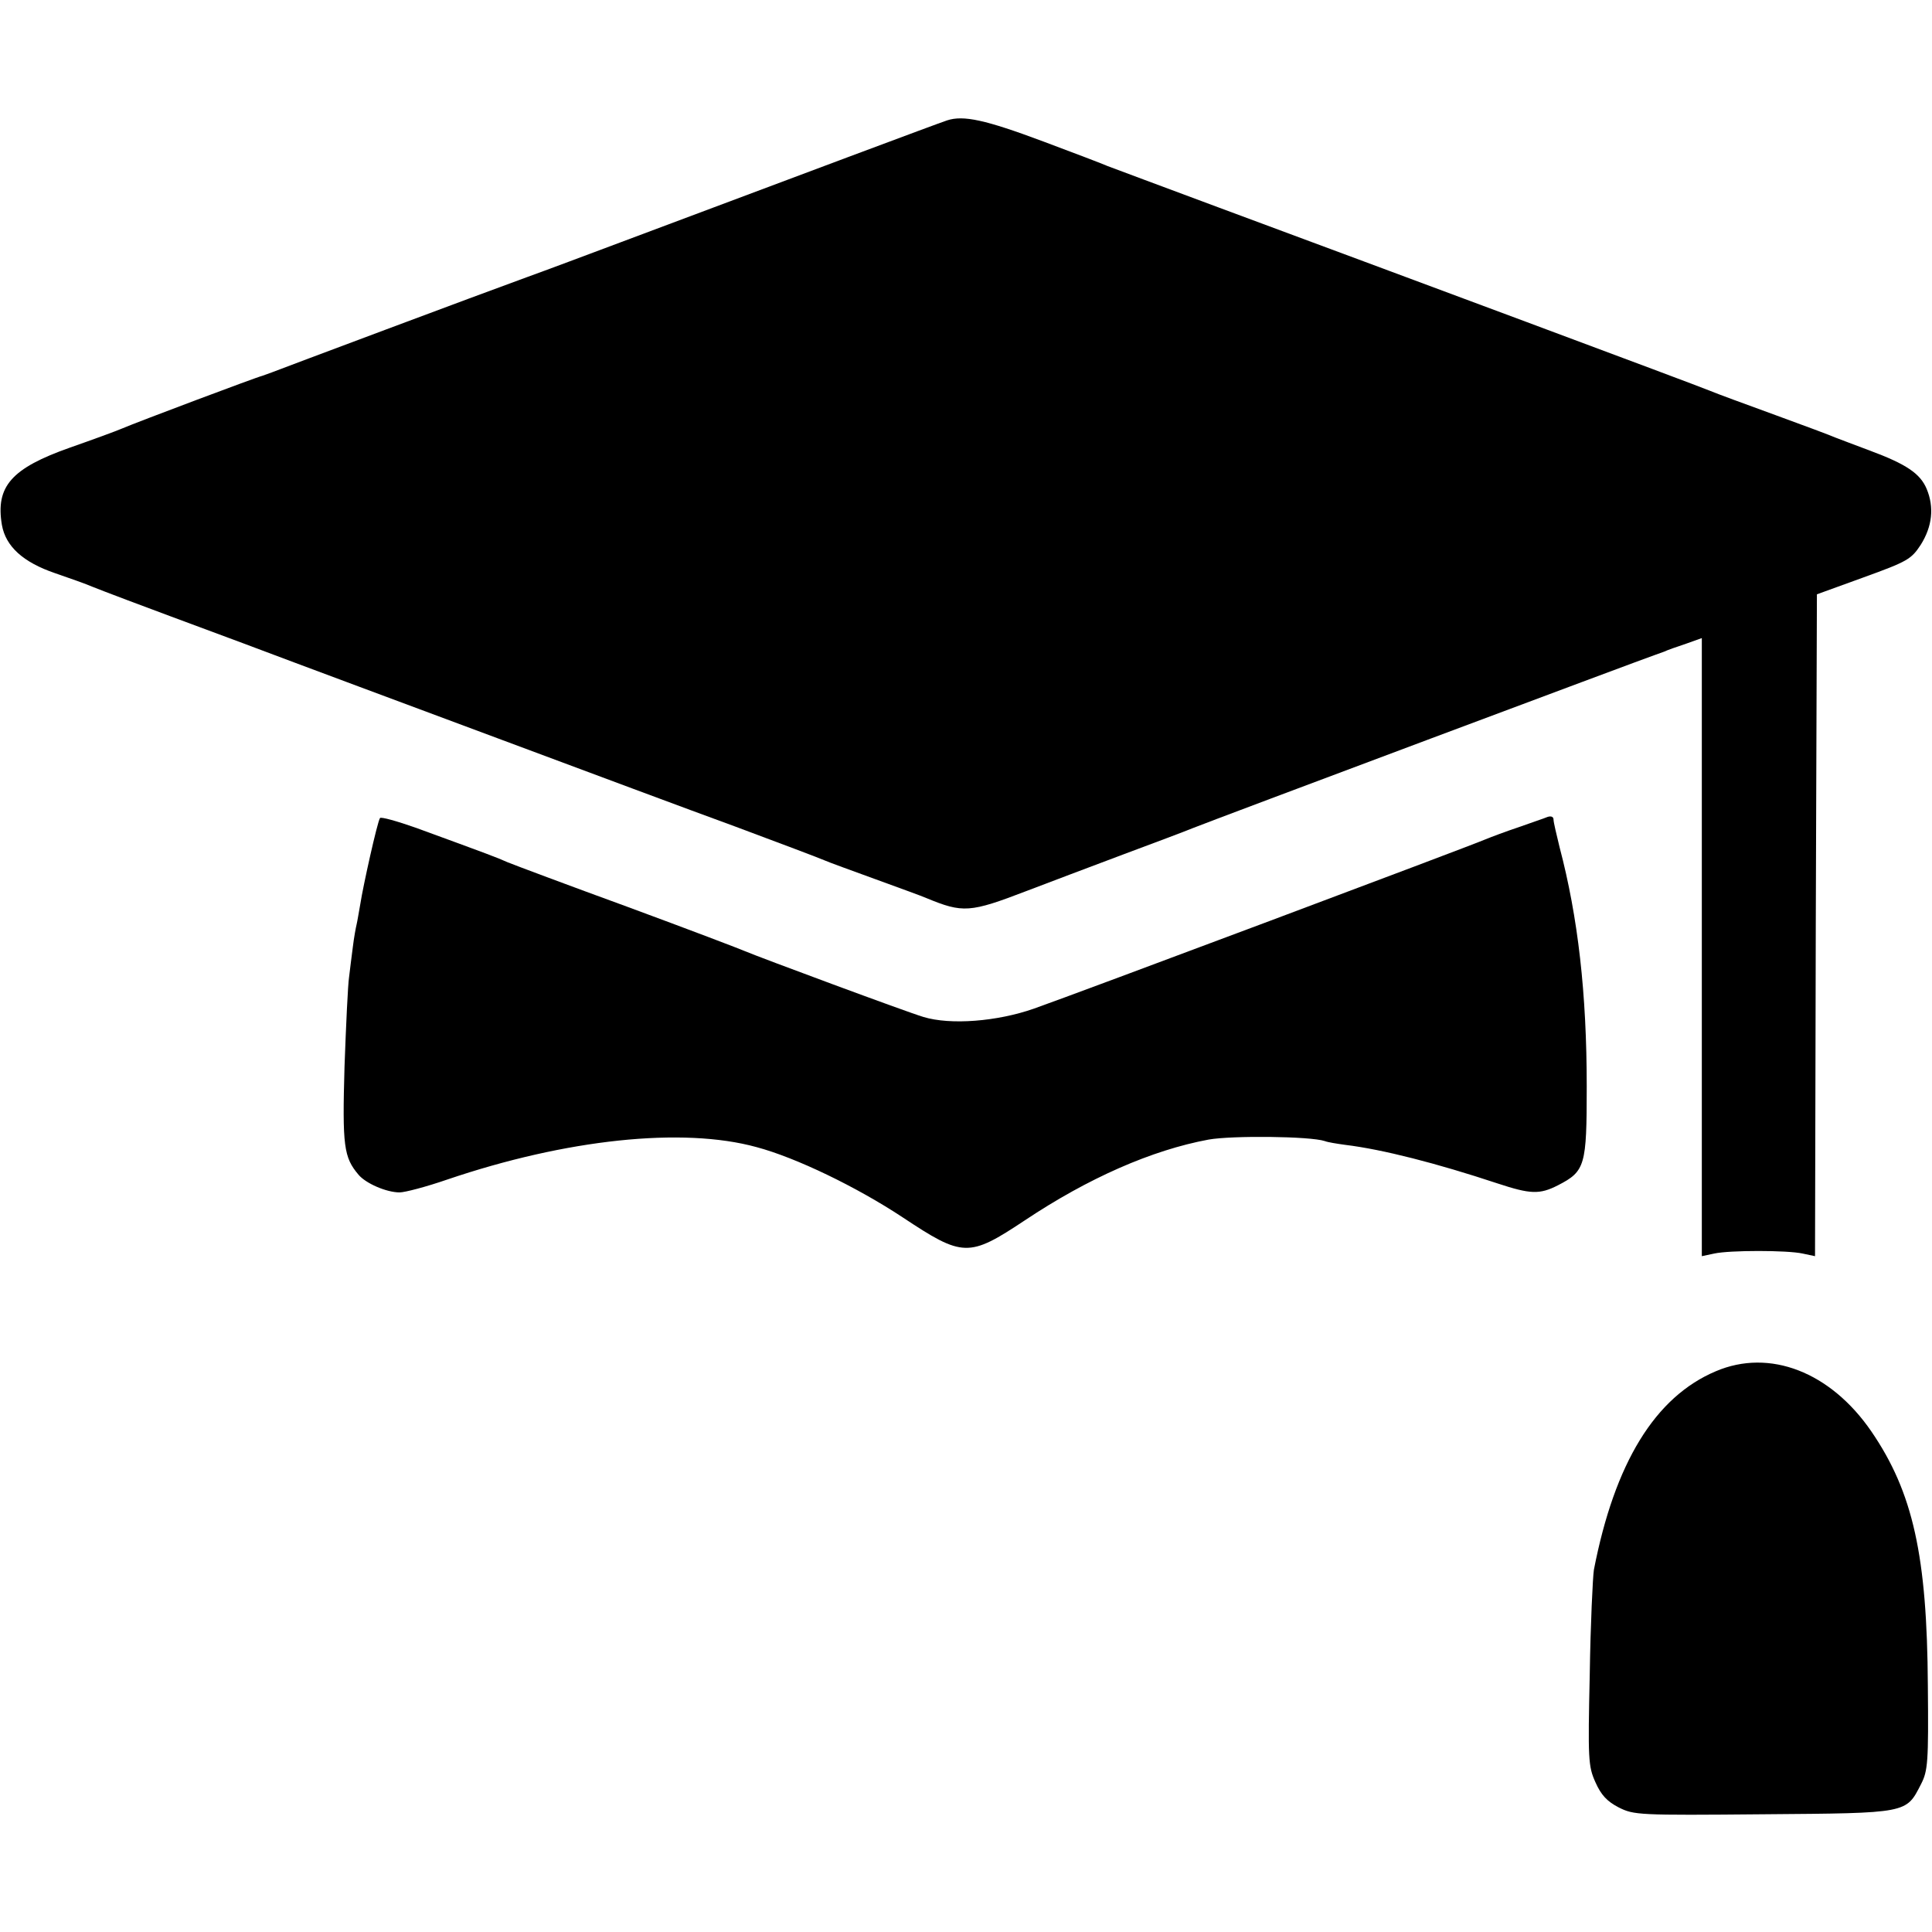
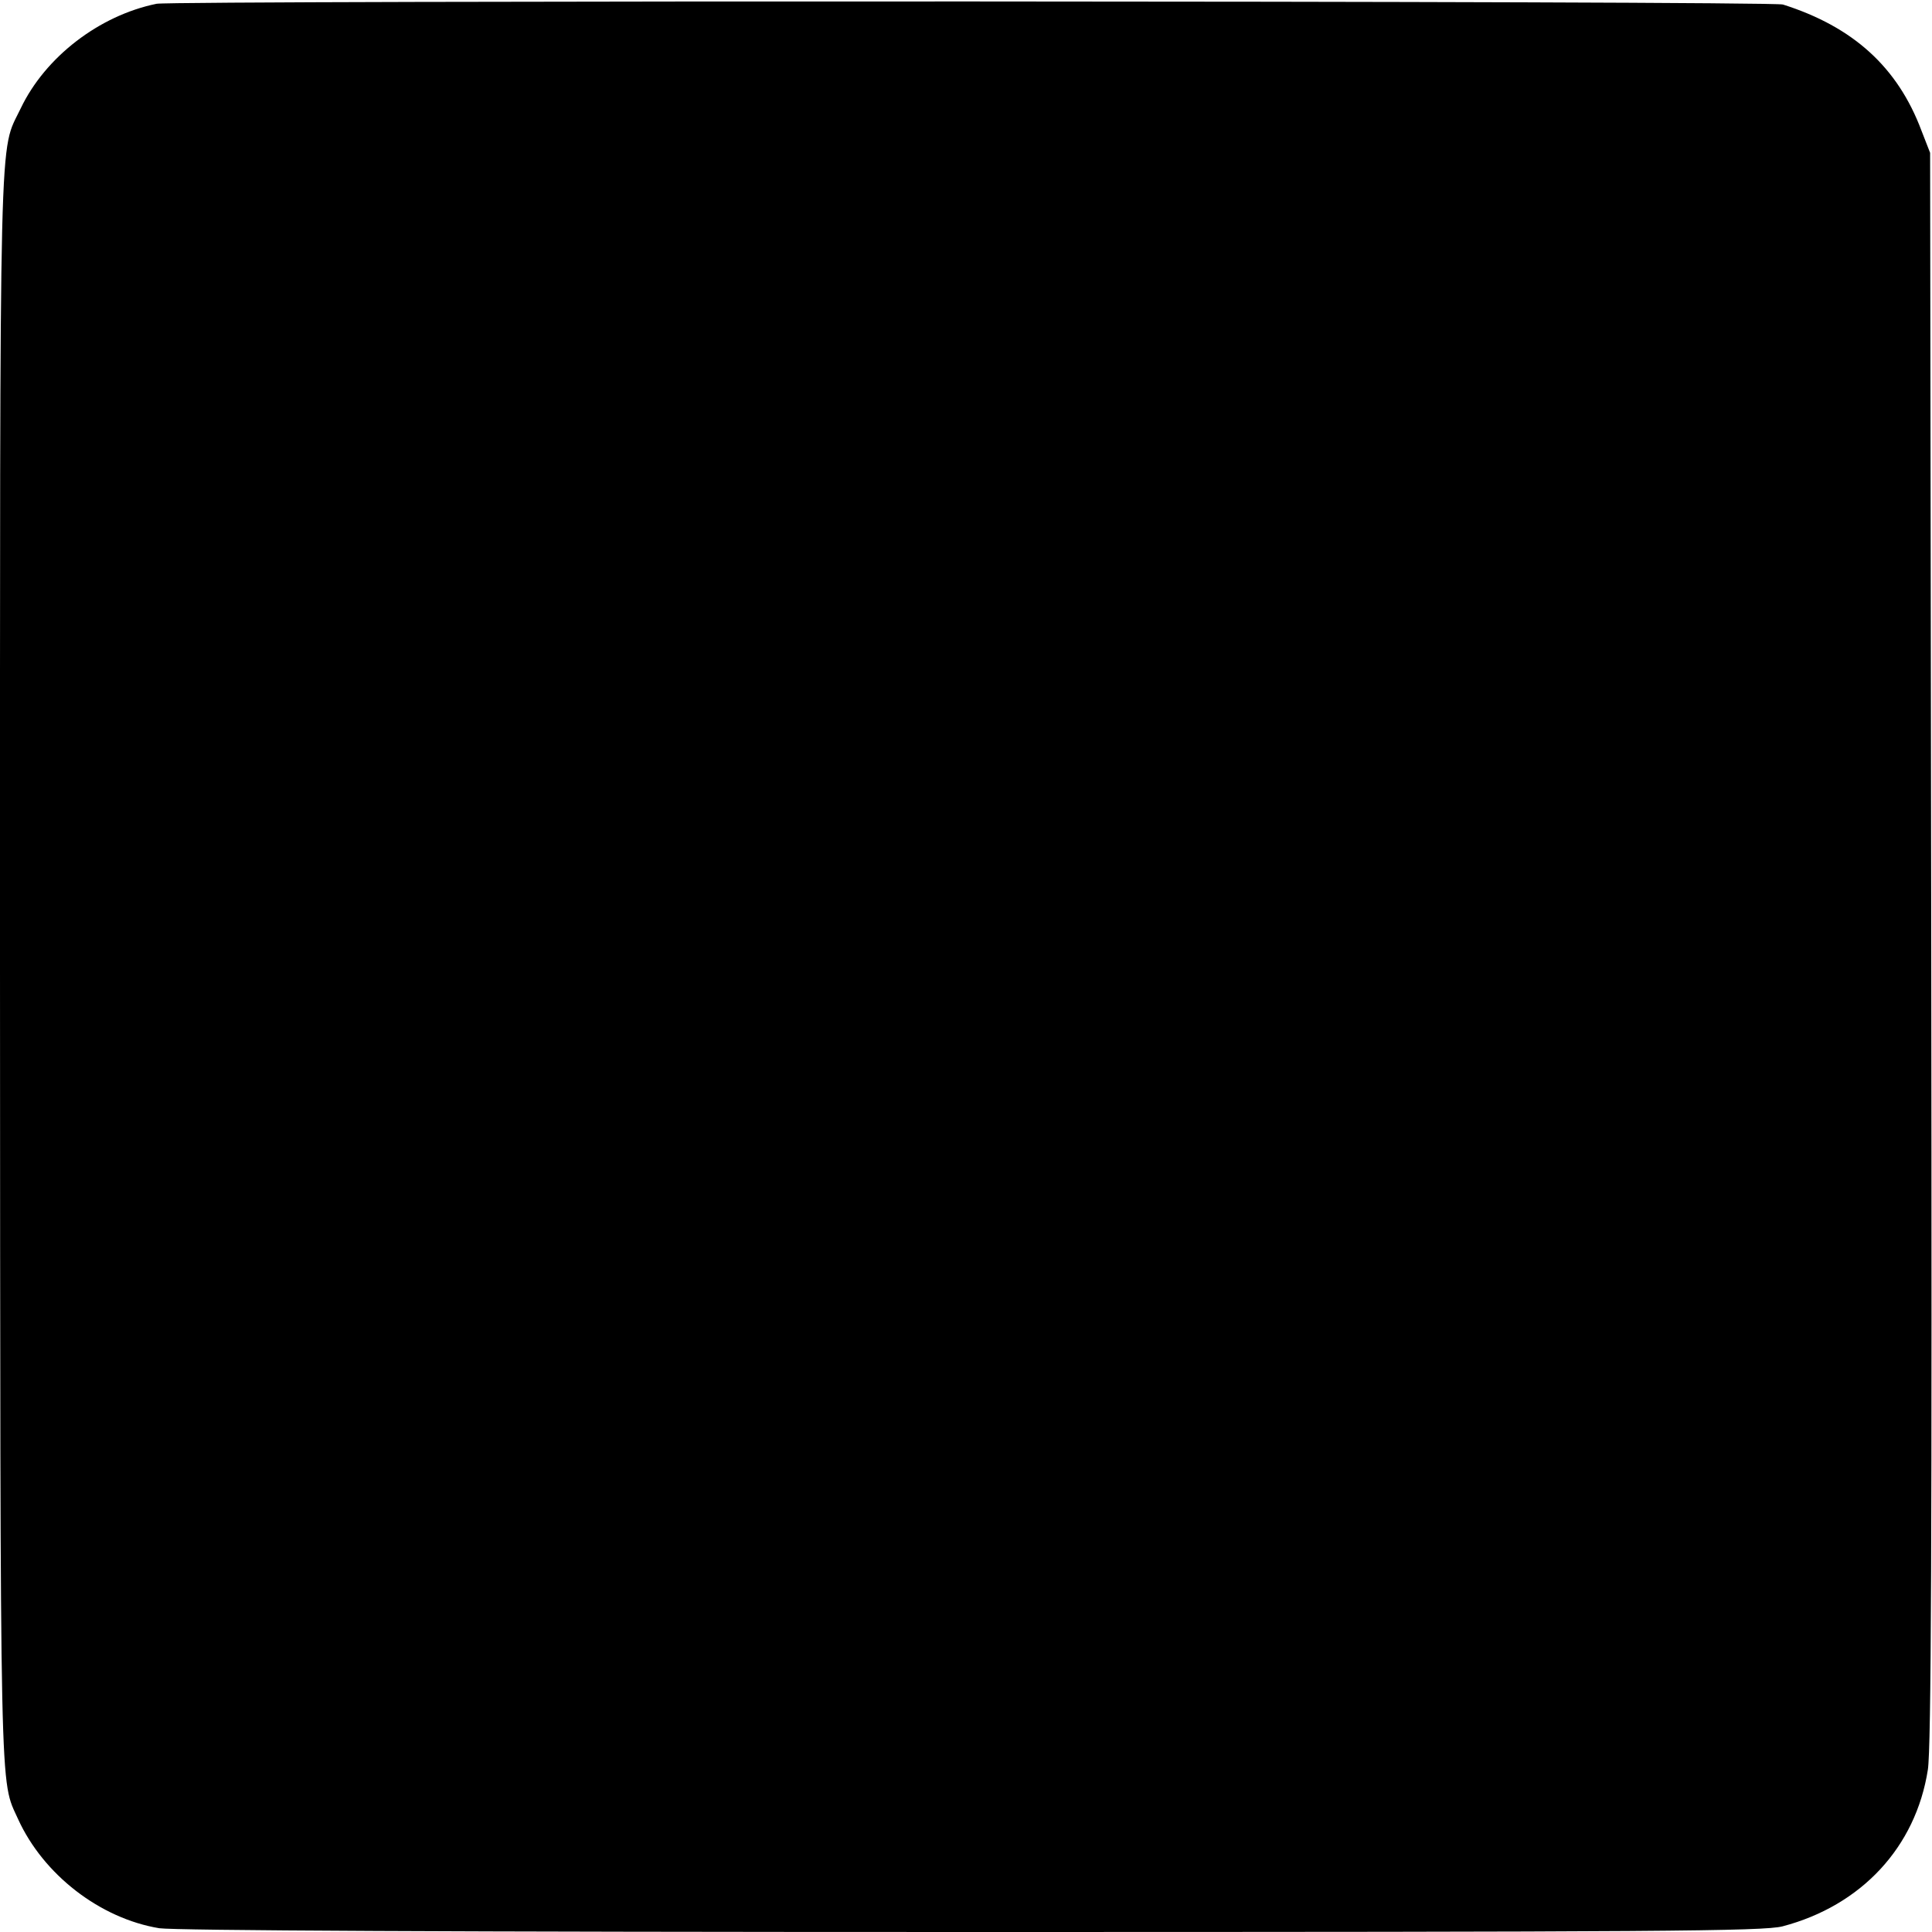
<svg xmlns="http://www.w3.org/2000/svg" version="1.0" width="512pt" height="512pt" viewBox="0 0 512 512" preserveAspectRatio="xMidYMid meet">
  <g transform="translate(0,512) scale(0.1,-0.1)" fill="#000000" stroke="none">
-     <path d="M2510 4801 c-22 -7 -393 -146 -865 -323 -88 -33 -200 -75 -250 -93 -116 -42 -655 -244 -675 -252 -8 -3 -19 -7 -25 -9 -14 -3 -333 -123 -370 -139 -16 -7 -79 -30 -139 -51 -156 -55 -198 -103 -181 -205 10 -57 56 -99 141 -128 38 -13 83 -29 99 -36 38 -15 79 -31 400 -150 143 -54 447 -167 675 -252 228 -85 512 -191 630 -234 118 -44 224 -84 235 -89 11 -5 72 -27 135 -50 63 -23 124 -45 135 -50 97 -40 115 -39 266 19 57 22 172 65 254 96 83 31 166 62 185 70 44 18 1211 455 1225 459 6 2 17 6 25 9 8 4 34 13 58 21 l42 15 0 -819 0 -819 33 7 c41 9 193 9 234 0 l33 -7 2 877 3 877 124 45 c116 42 126 48 151 86 31 49 36 100 16 148 -17 41 -54 66 -151 102 -38 14 -79 30 -90 34 -11 5 -83 32 -160 60 -77 28 -156 57 -175 65 -36 15 -823 308 -1300 485 -151 56 -284 106 -295 110 -11 5 -87 34 -170 65 -155 58 -212 70 -255 56z" />
-     <path d="M1007 2952 c-7 -10 -45 -181 -52 -227 -4 -22 -8 -47 -10 -55 -2 -8 -7 -35 -10 -60 -3 -25 -8 -61 -10 -80 -3 -19 -8 -126 -12 -237 -6 -210 -2 -240 37 -286 19 -23 74 -47 109 -47 14 0 71 15 126 34 315 107 624 140 820 86 105 -28 266 -106 387 -186 160 -106 175 -107 324 -8 168 112 336 186 487 214 62 11 269 9 308 -4 7 -3 32 -7 54 -10 99 -12 243 -49 403 -102 88 -29 112 -30 161 -5 72 37 76 52 76 261 0 248 -23 449 -72 635 -8 33 -16 66 -16 73 0 8 -7 10 -16 7 -9 -4 -43 -15 -76 -27 -33 -11 -73 -26 -90 -33 -39 -17 -1084 -409 -1195 -448 -97 -34 -221 -44 -293 -22 -44 13 -437 159 -472 174 -11 5 -150 58 -310 117 -159 58 -303 112 -320 119 -29 13 -48 20 -242 91 -51 18 -94 30 -96 26z" />
-     <path d="M4547 1486 c-161 -68 -268 -243 -323 -526 -3 -19 -9 -144 -11 -277 -5 -225 -4 -244 15 -286 15 -34 31 -51 62 -67 40 -20 52 -21 383 -18 385 3 378 2 418 80 18 35 20 58 18 261 -2 343 -39 512 -150 674 -108 157 -269 220 -412 159z" />
+     <path d="M415 5110 c-152 -31 -295 -141 -360 -277 -58 -122 -55 20 -55 -2278 1 -2251 -1 -2147 48 -2256 67 -147 217 -263 374 -289 42 -6 770 -10 2154 -10 1825 0 2098 2 2148 15 209 55 353 210 385 415 9 56 11 617 9 2180 l-3 2105 -23 59 c-63 168 -181 275 -367 334 -30 10 -4263 11 -4310 2z" />
  </g>
</svg>
